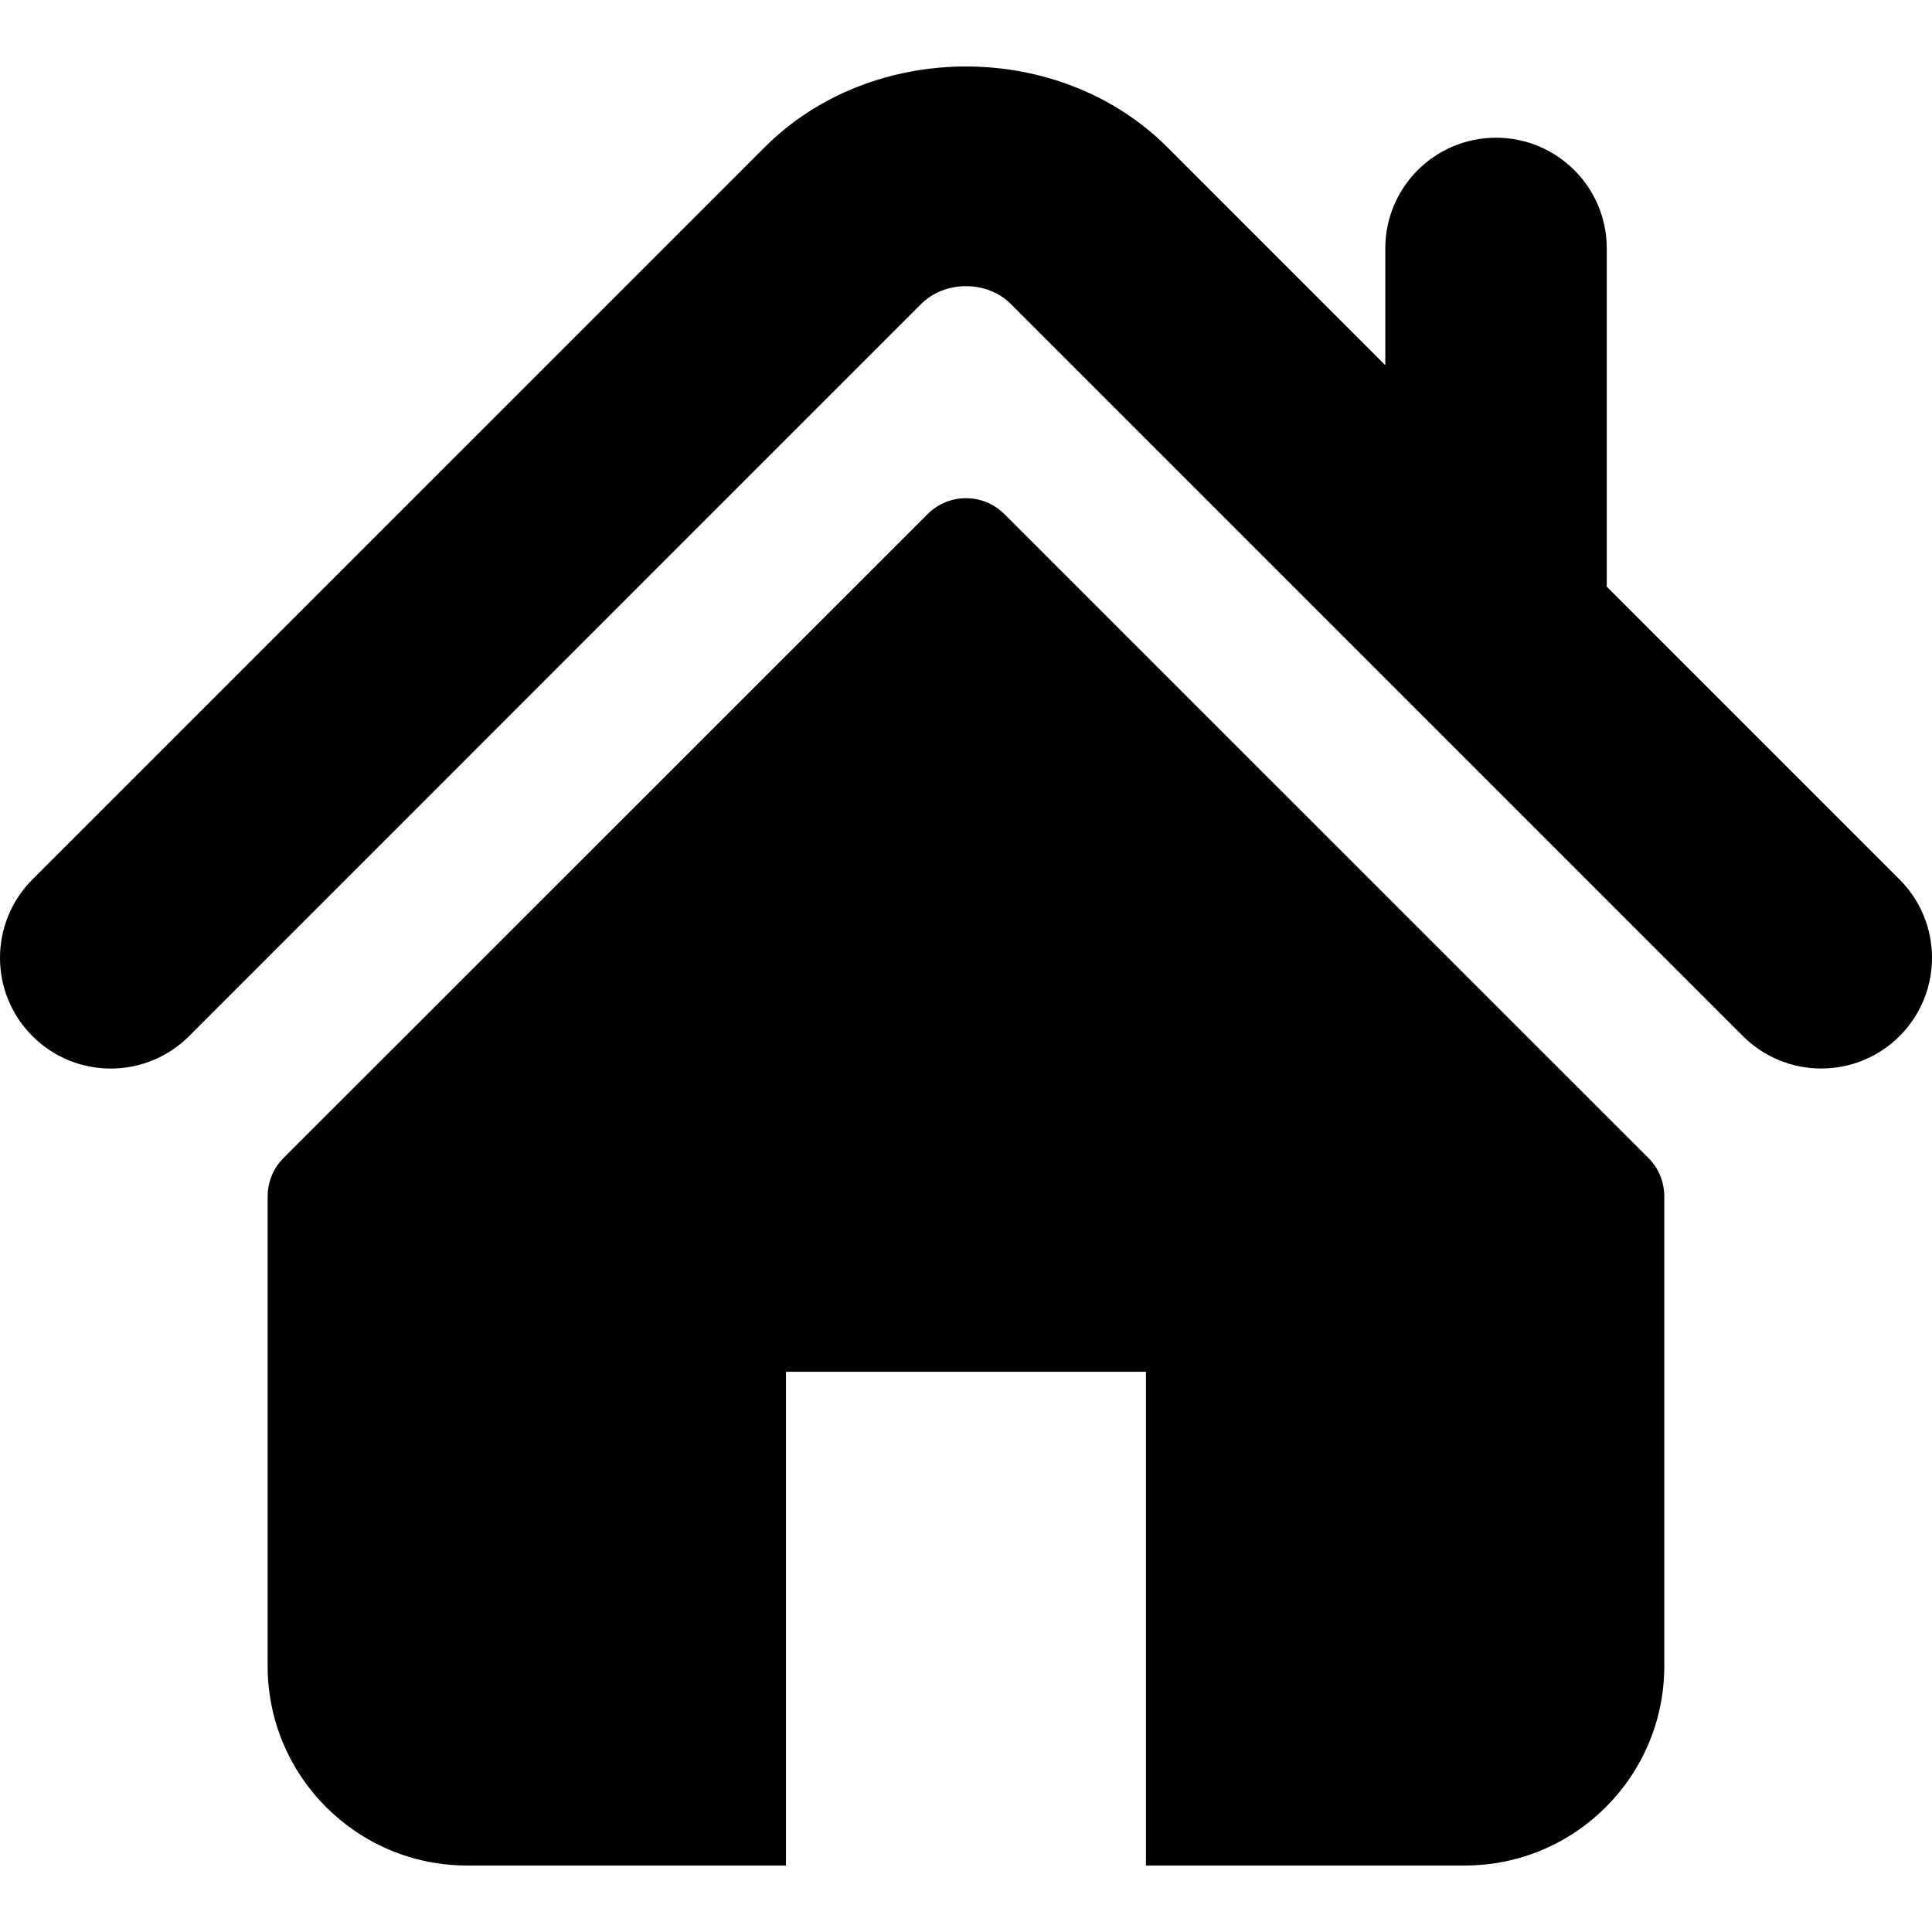
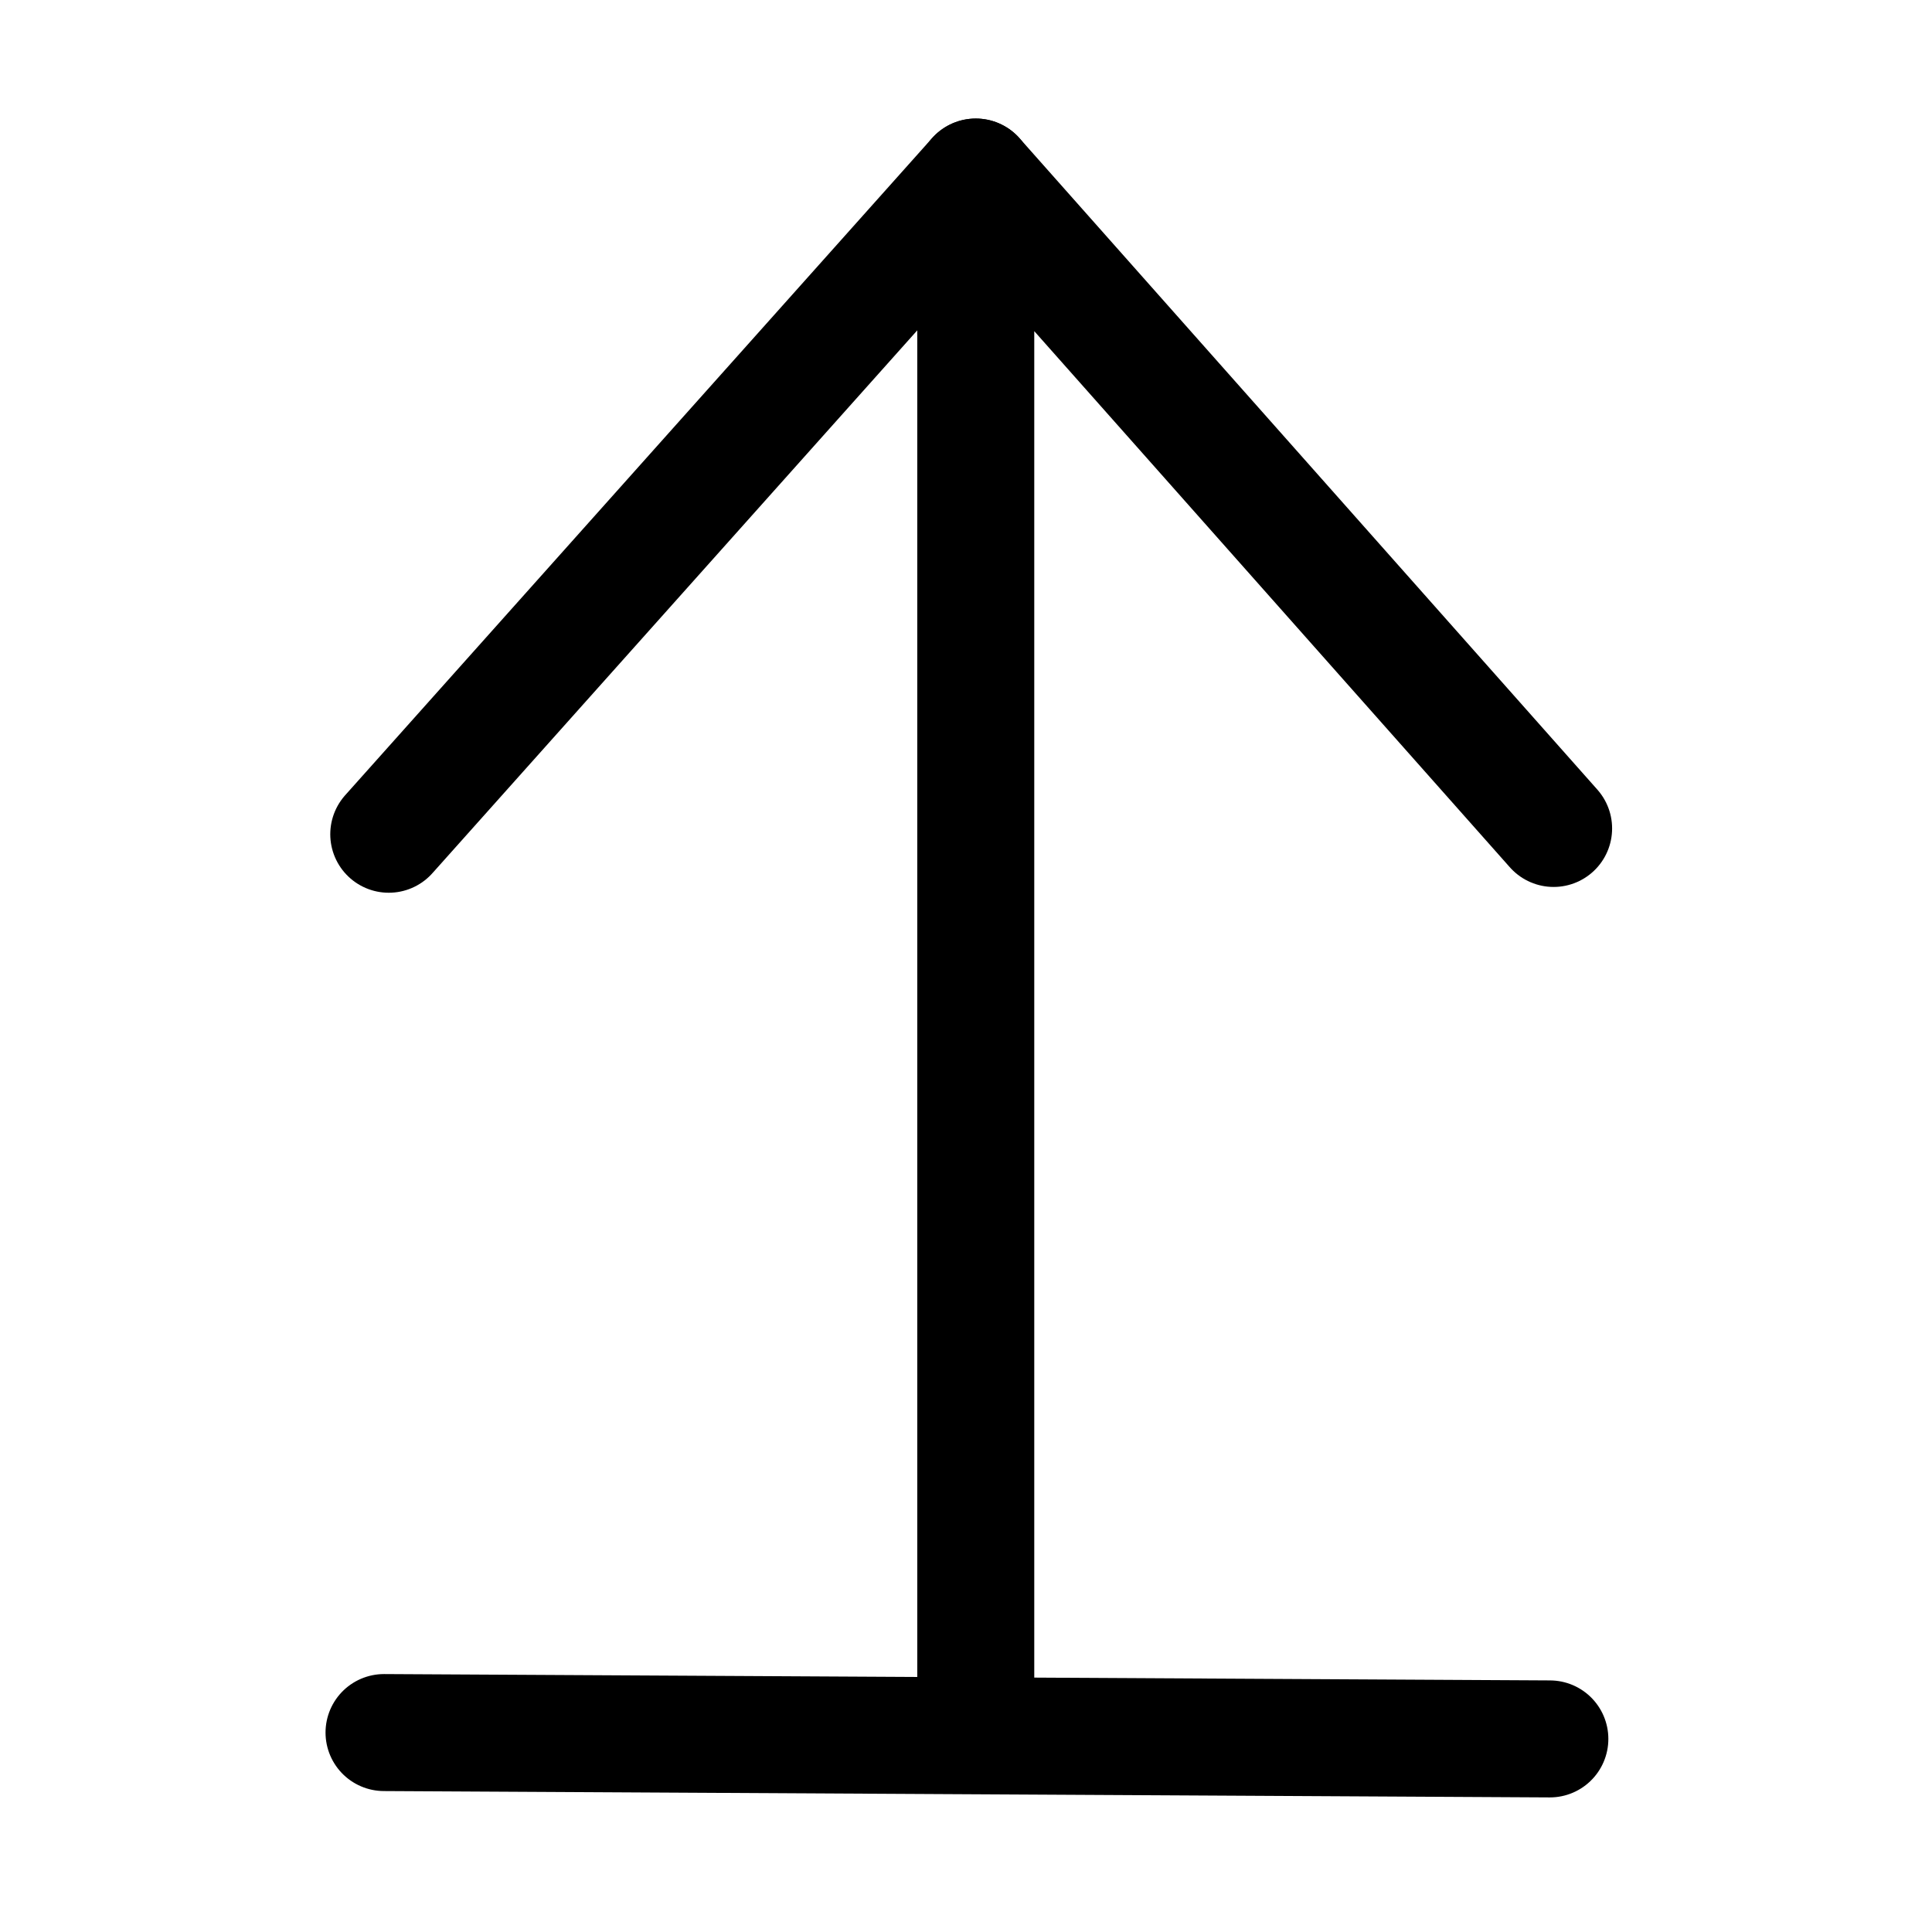
<svg xmlns="http://www.w3.org/2000/svg" version="1.1" id="Capa_1" x="0px" y="0px" width="495.398px" height="495.398px" viewBox="0 0 495.398 495.398" style="enable-background:new 0 0 495.398 495.398;" xml:space="preserve">
-   <g>
-     <g>
-       <g>
-         <path d="M487.083,225.514l-75.08-75.08V63.704c0-15.682-12.708-28.391-28.413-28.391c-15.669,0-28.377,12.709-28.377,28.391     v29.941L299.31,37.74c-27.639-27.624-75.694-27.575-103.27,0.05L8.312,225.514c-11.082,11.104-11.082,29.071,0,40.158     c11.087,11.101,29.089,11.101,40.172,0l187.71-187.729c6.115-6.083,16.893-6.083,22.976-0.018l187.742,187.747     c5.567,5.551,12.825,8.312,20.081,8.312c7.271,0,14.541-2.764,20.091-8.312C498.17,254.586,498.17,236.619,487.083,225.514z" />
-         <path d="M257.561,131.836c-5.454-5.451-14.285-5.451-19.723,0L72.712,296.913c-2.607,2.606-4.085,6.164-4.085,9.877v120.401     c0,28.253,22.908,51.16,51.16,51.16h81.754v-126.61h92.299v126.61h81.755c28.251,0,51.159-22.907,51.159-51.159V306.79     c0-3.713-1.465-7.271-4.085-9.877L257.561,131.836z" />
-       </g>
-     </g>
-   </g>
-   <g>
+   <defs id="defs968" />
+   <g id="g935">
</g>
-   <g>
+   <g id="g937">
</g>
-   <g>
+   <g id="g939">
</g>
-   <g>
+   <g id="g941">
</g>
-   <g>
+   <g id="g943">
</g>
-   <g>
+   <g id="g945">
</g>
-   <g>
+   <g id="g947">
</g>
-   <g>
+   <g id="g949">
</g>
-   <g>
+   <g id="g951">
</g>
-   <g>
+   <g id="g953">
</g>
-   <g>
+   <g id="g955">
</g>
-   <g>
+   <g id="g957">
</g>
-   <g>
+   <g id="g959">
</g>
-   <g>
+   <g id="g961">
</g>
-   <g>
+   <g id="g963">
</g>
+   <path style="fill:none;stroke:#000000;stroke-width:30;stroke-linecap:round;stroke-linejoin:round;stroke-miterlimit:4;stroke-dasharray:none;stroke-opacity:1" d="M 250.202,442.919 V 45.398 l 148.17,167.031" id="path1515" />
+   <path style="fill:none;stroke:#000000;stroke-width:30;stroke-linecap:round;stroke-linejoin:round;stroke-miterlimit:4;stroke-dasharray:none;stroke-opacity:1" d="M 250.202,45.398 99.686,213.914" id="path1517" />
+   <path style="fill:none;stroke:#000000;stroke-width:30;stroke-linecap:round;stroke-linejoin:round;stroke-miterlimit:4;stroke-dasharray:none;stroke-opacity:1" d="m 98.472,444.258 298.937,1.63" id="path1519" />
</svg>
